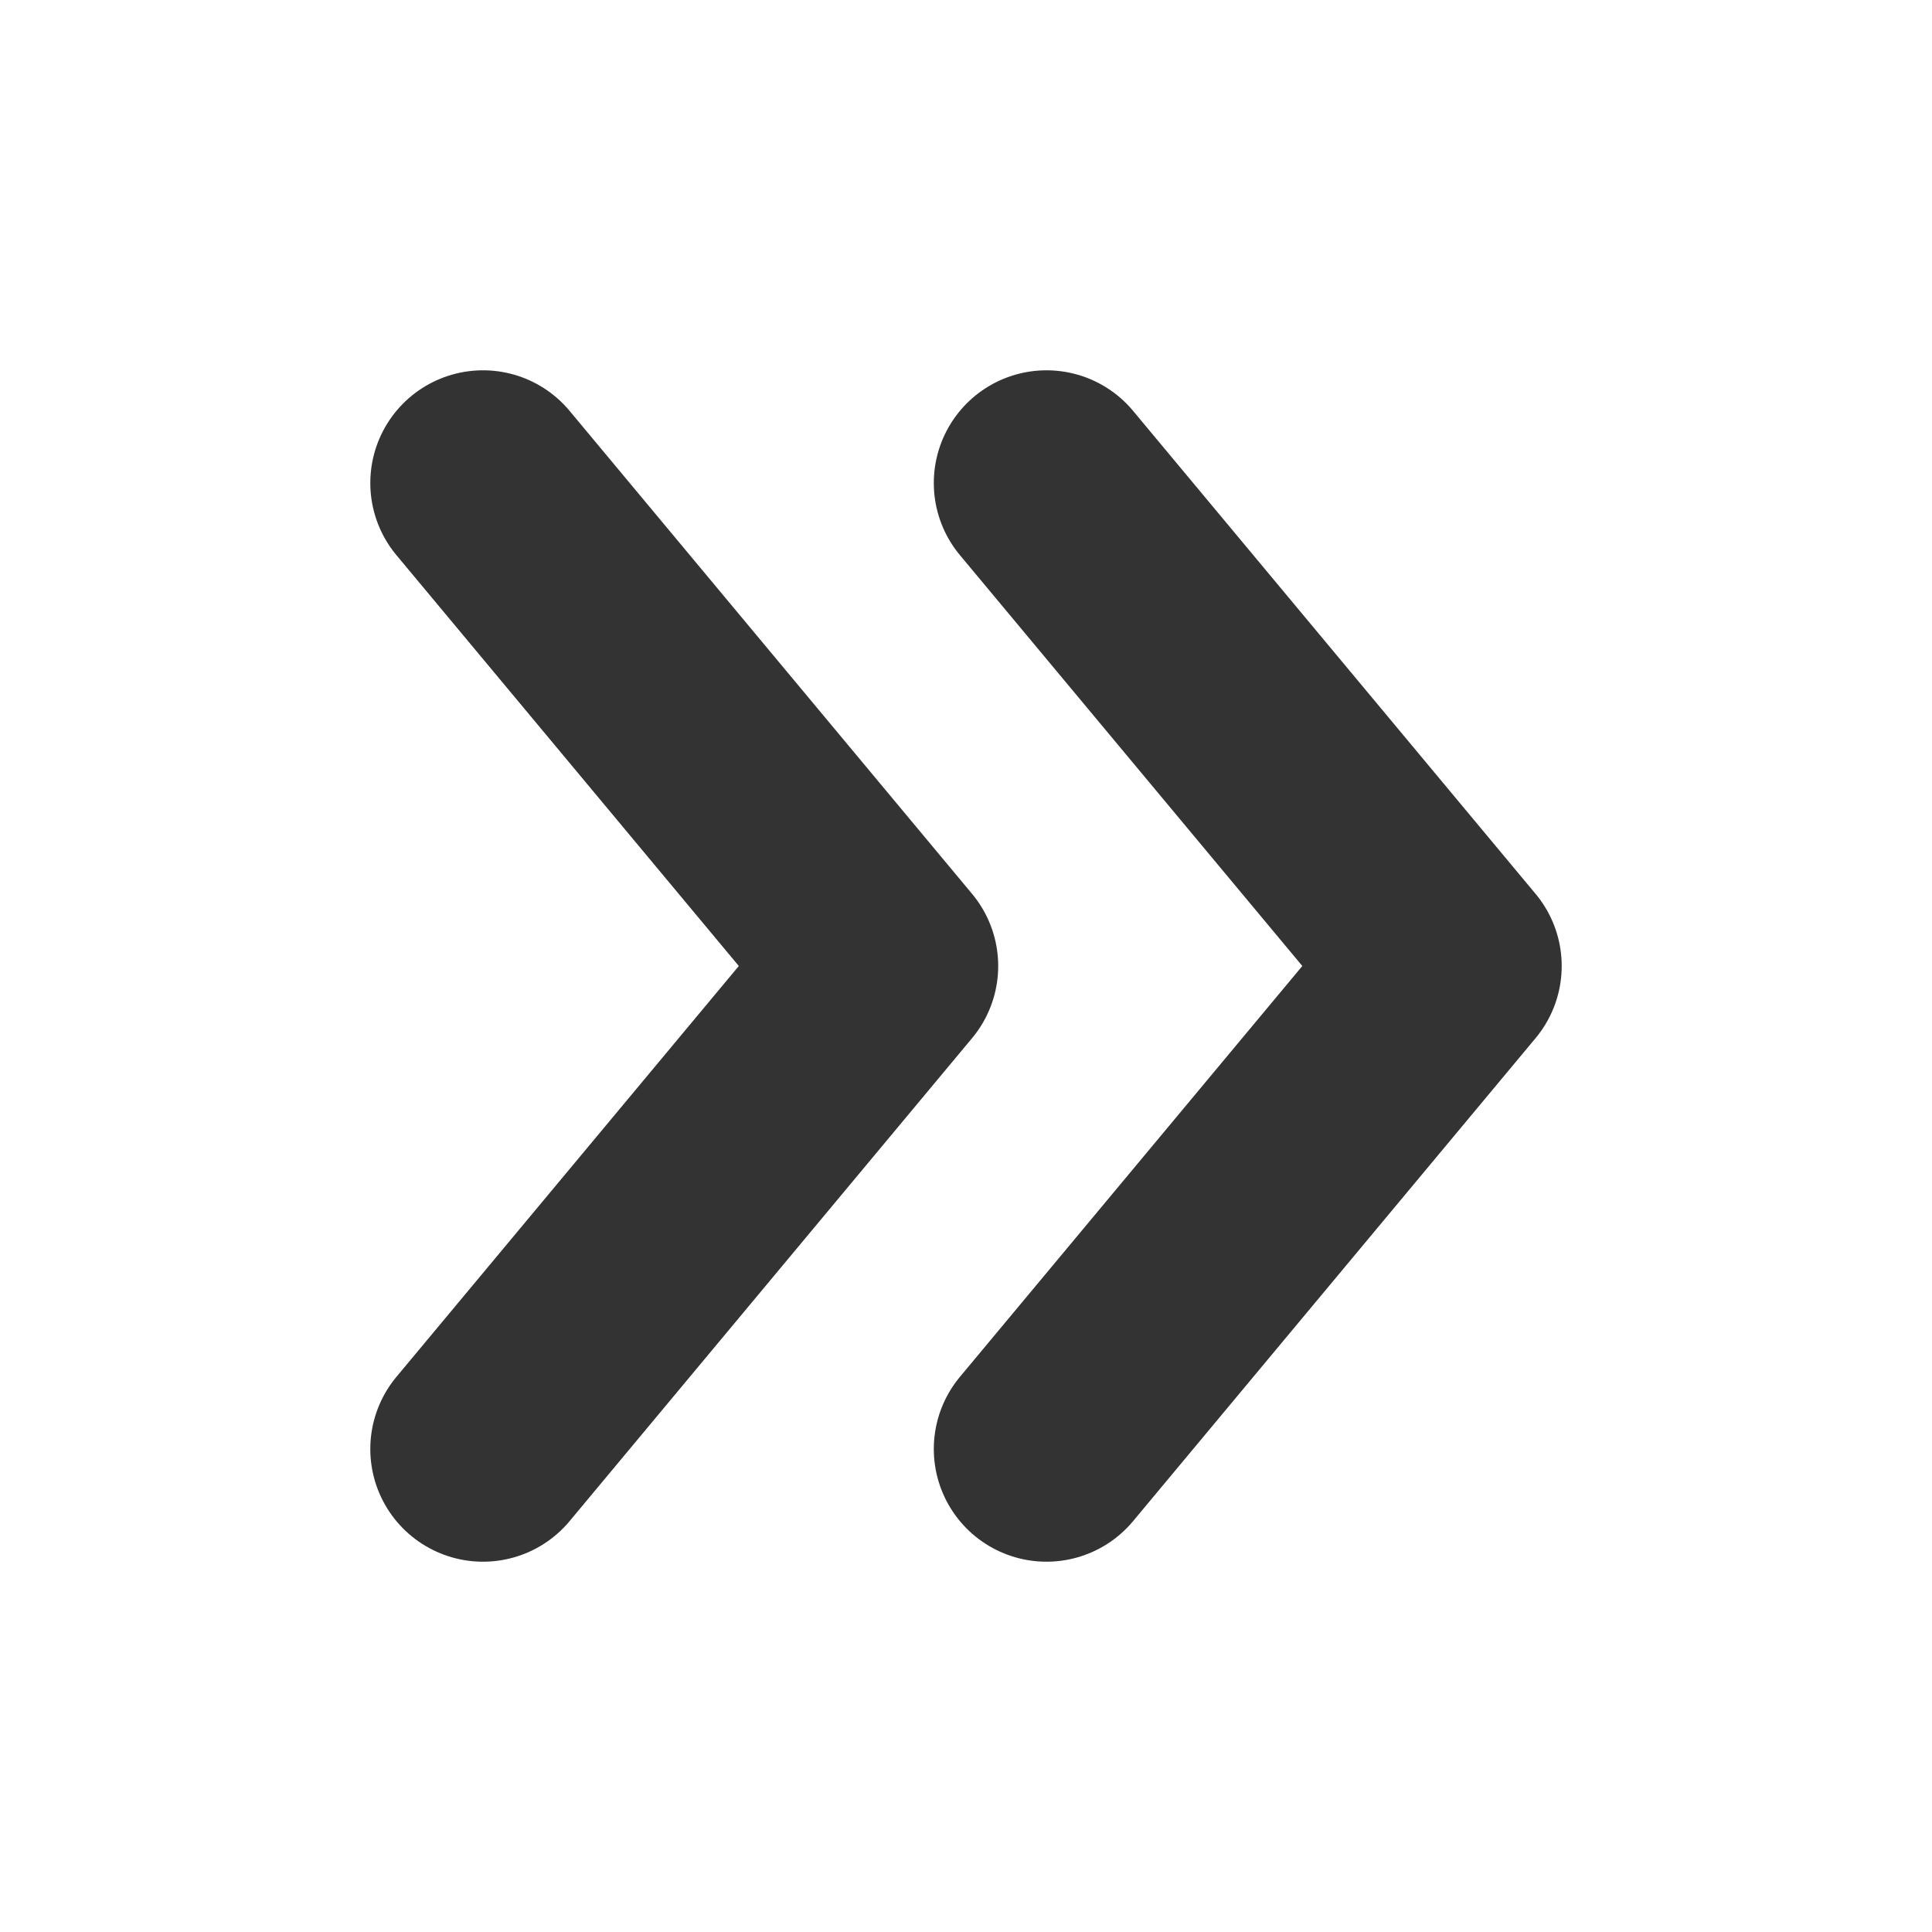
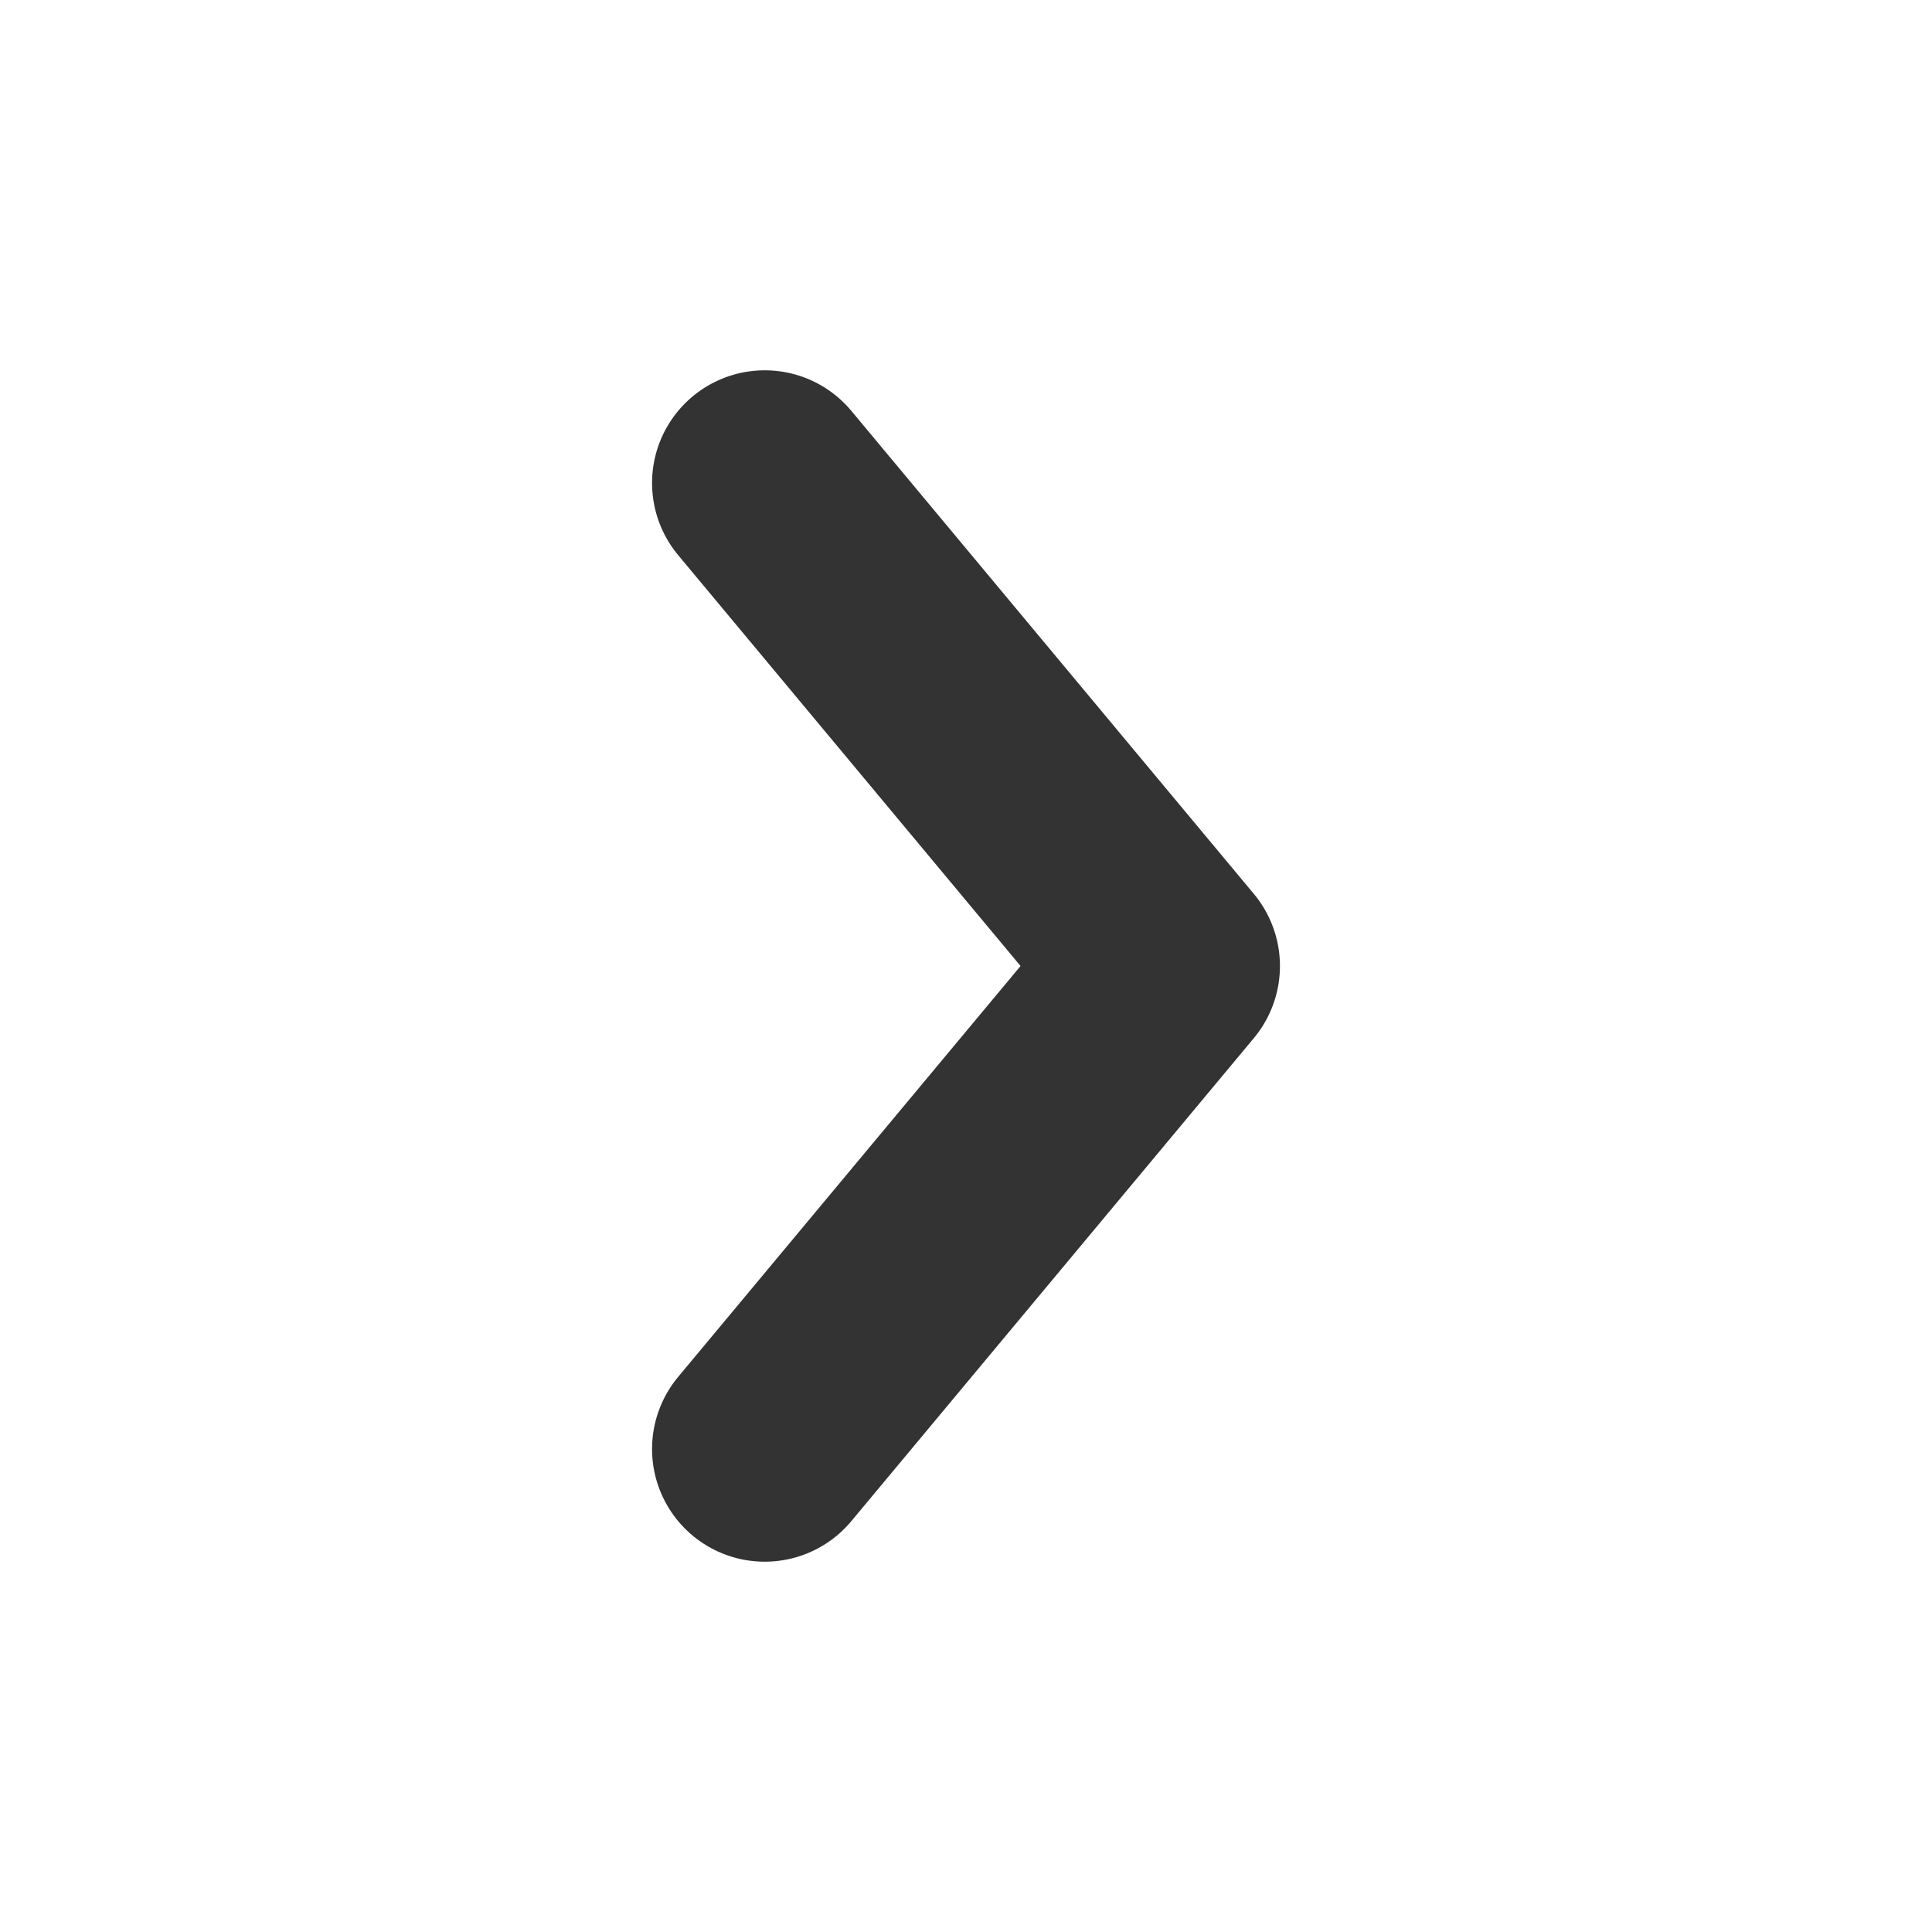
<svg xmlns="http://www.w3.org/2000/svg" viewBox="0 0 24 24" width="24" height="24">
-   <polyline points="6,6 11,12 6,18" fill="none" stroke="#333" stroke-width="2.8" stroke-linecap="round" stroke-linejoin="round" />
-   <polyline points="13,6 18,12 13,18" fill="none" stroke="#333" stroke-width="2.8" stroke-linecap="round" stroke-linejoin="round" />
+   <polyline points="9.5,6 14.5,12 9.5,18" fill="none" stroke="#333" stroke-width="2.8" stroke-linecap="round" stroke-linejoin="round" />
</svg>
